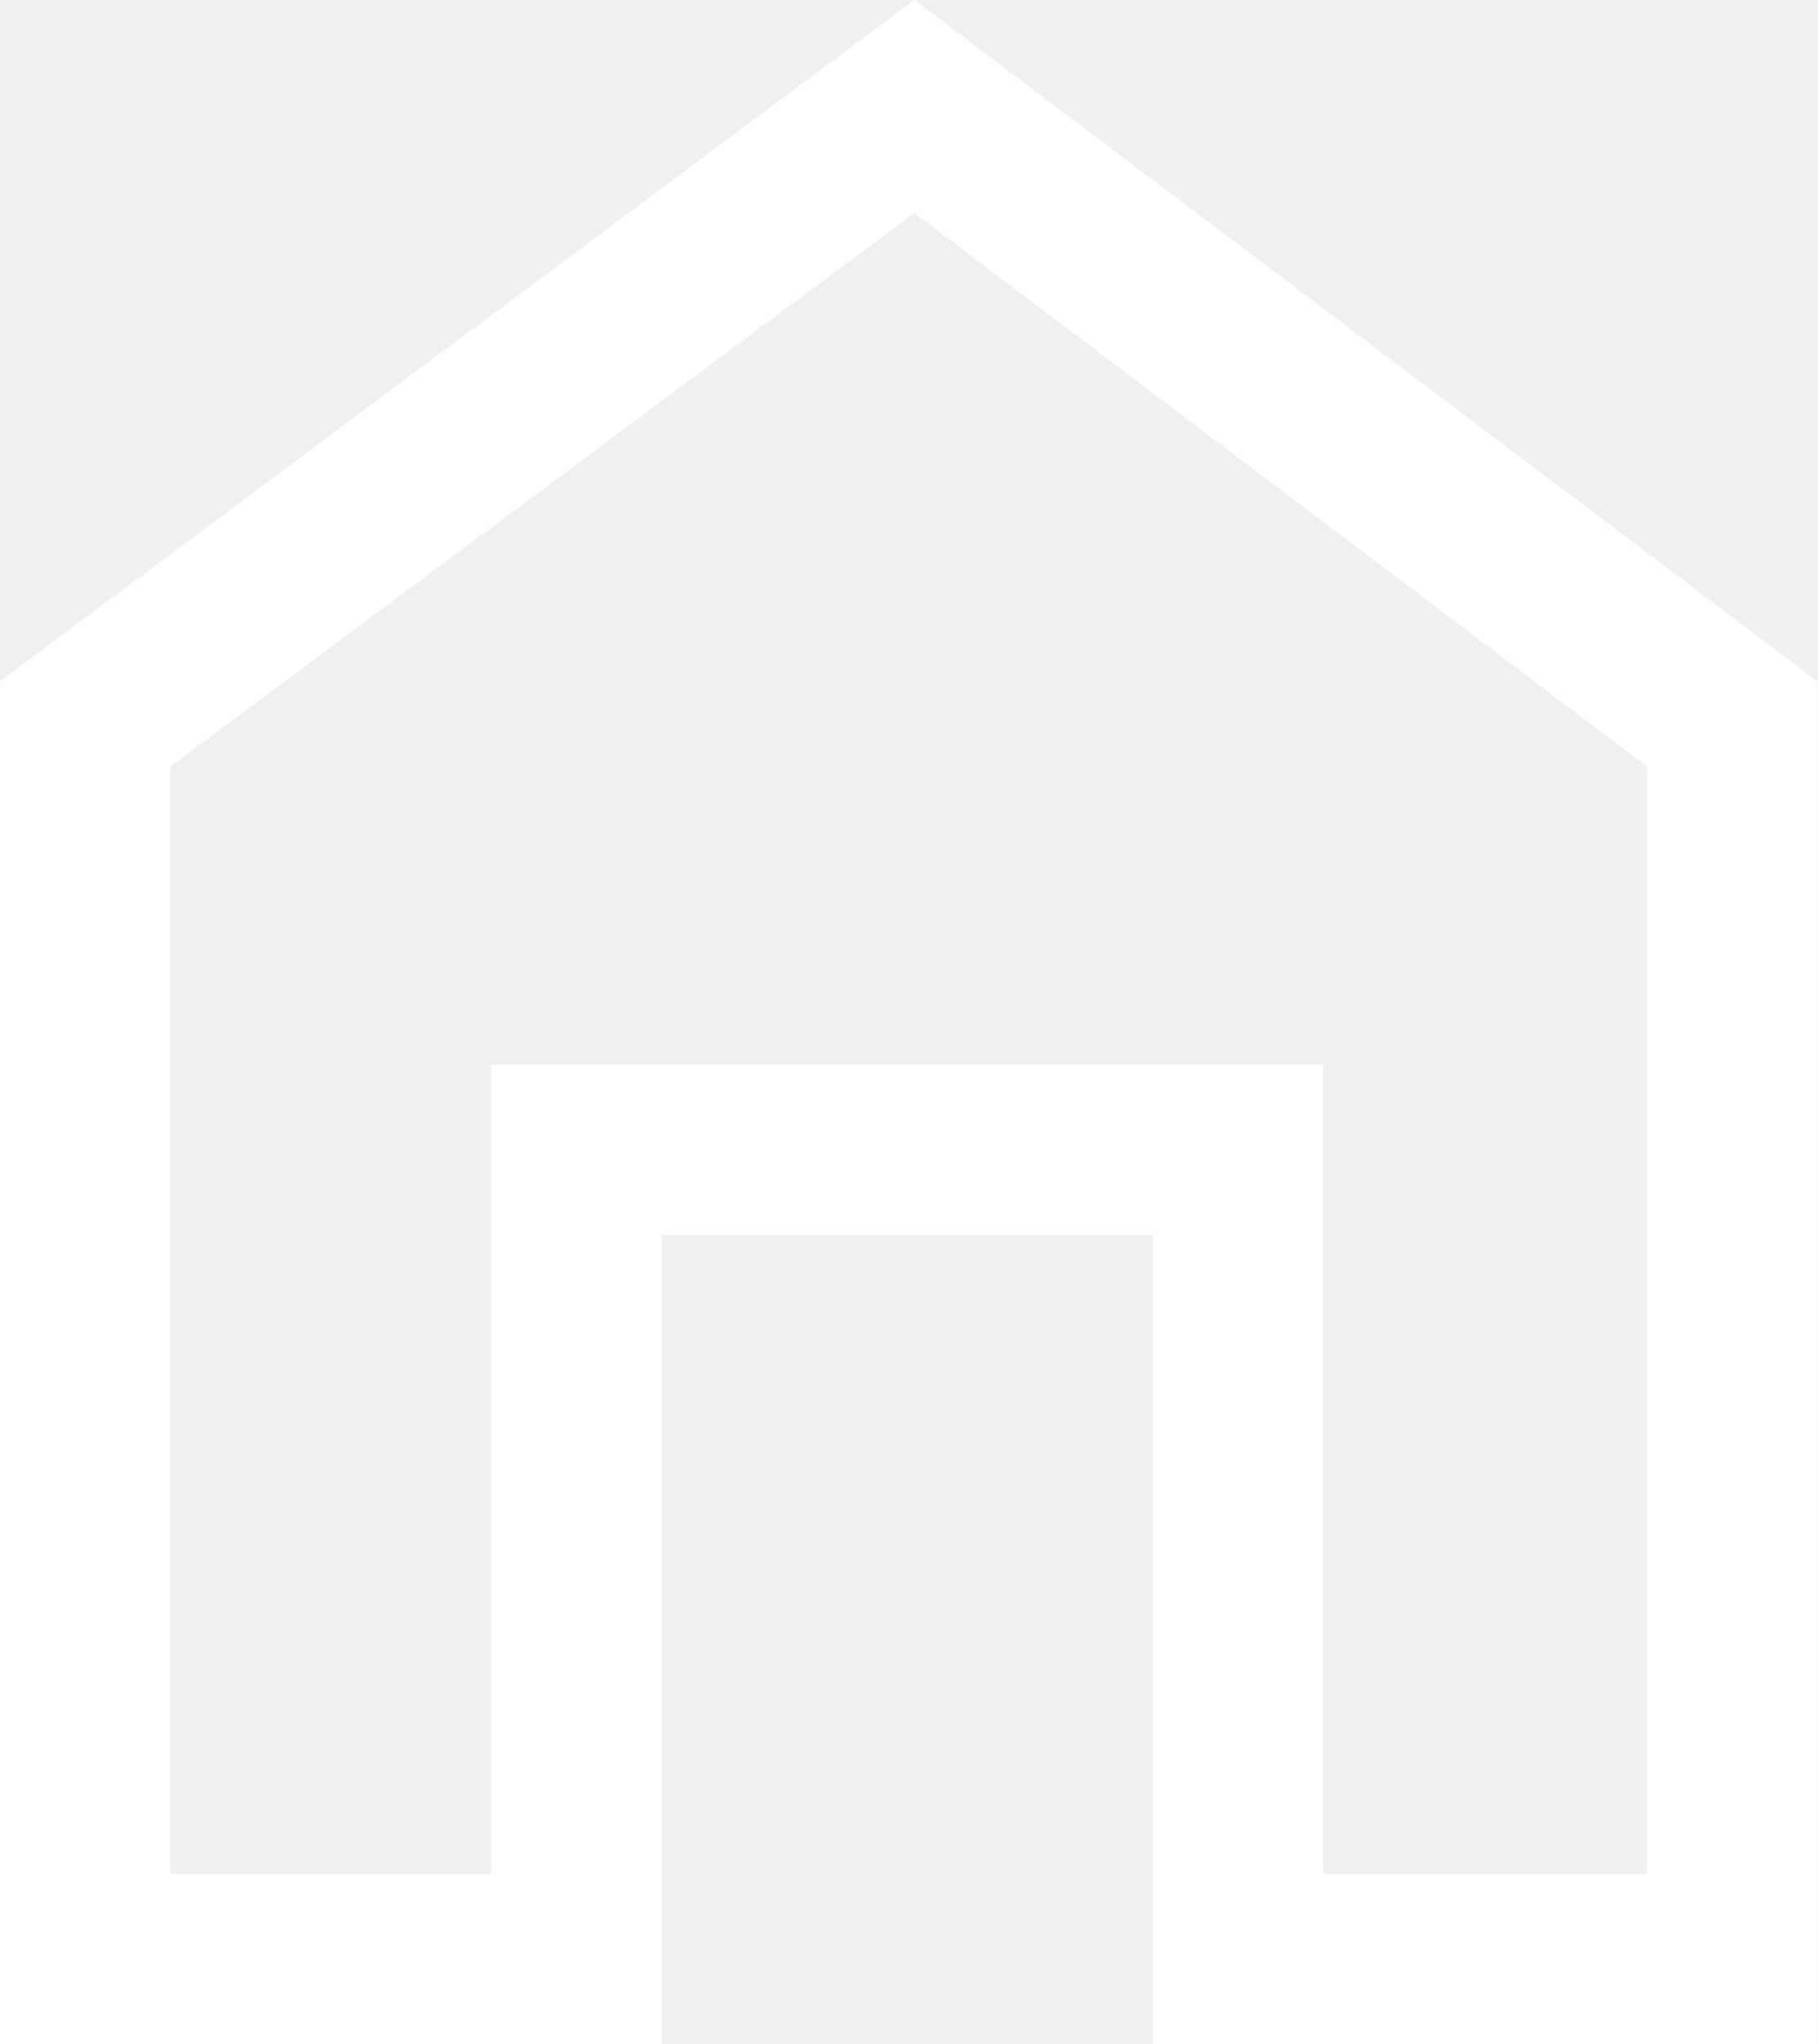
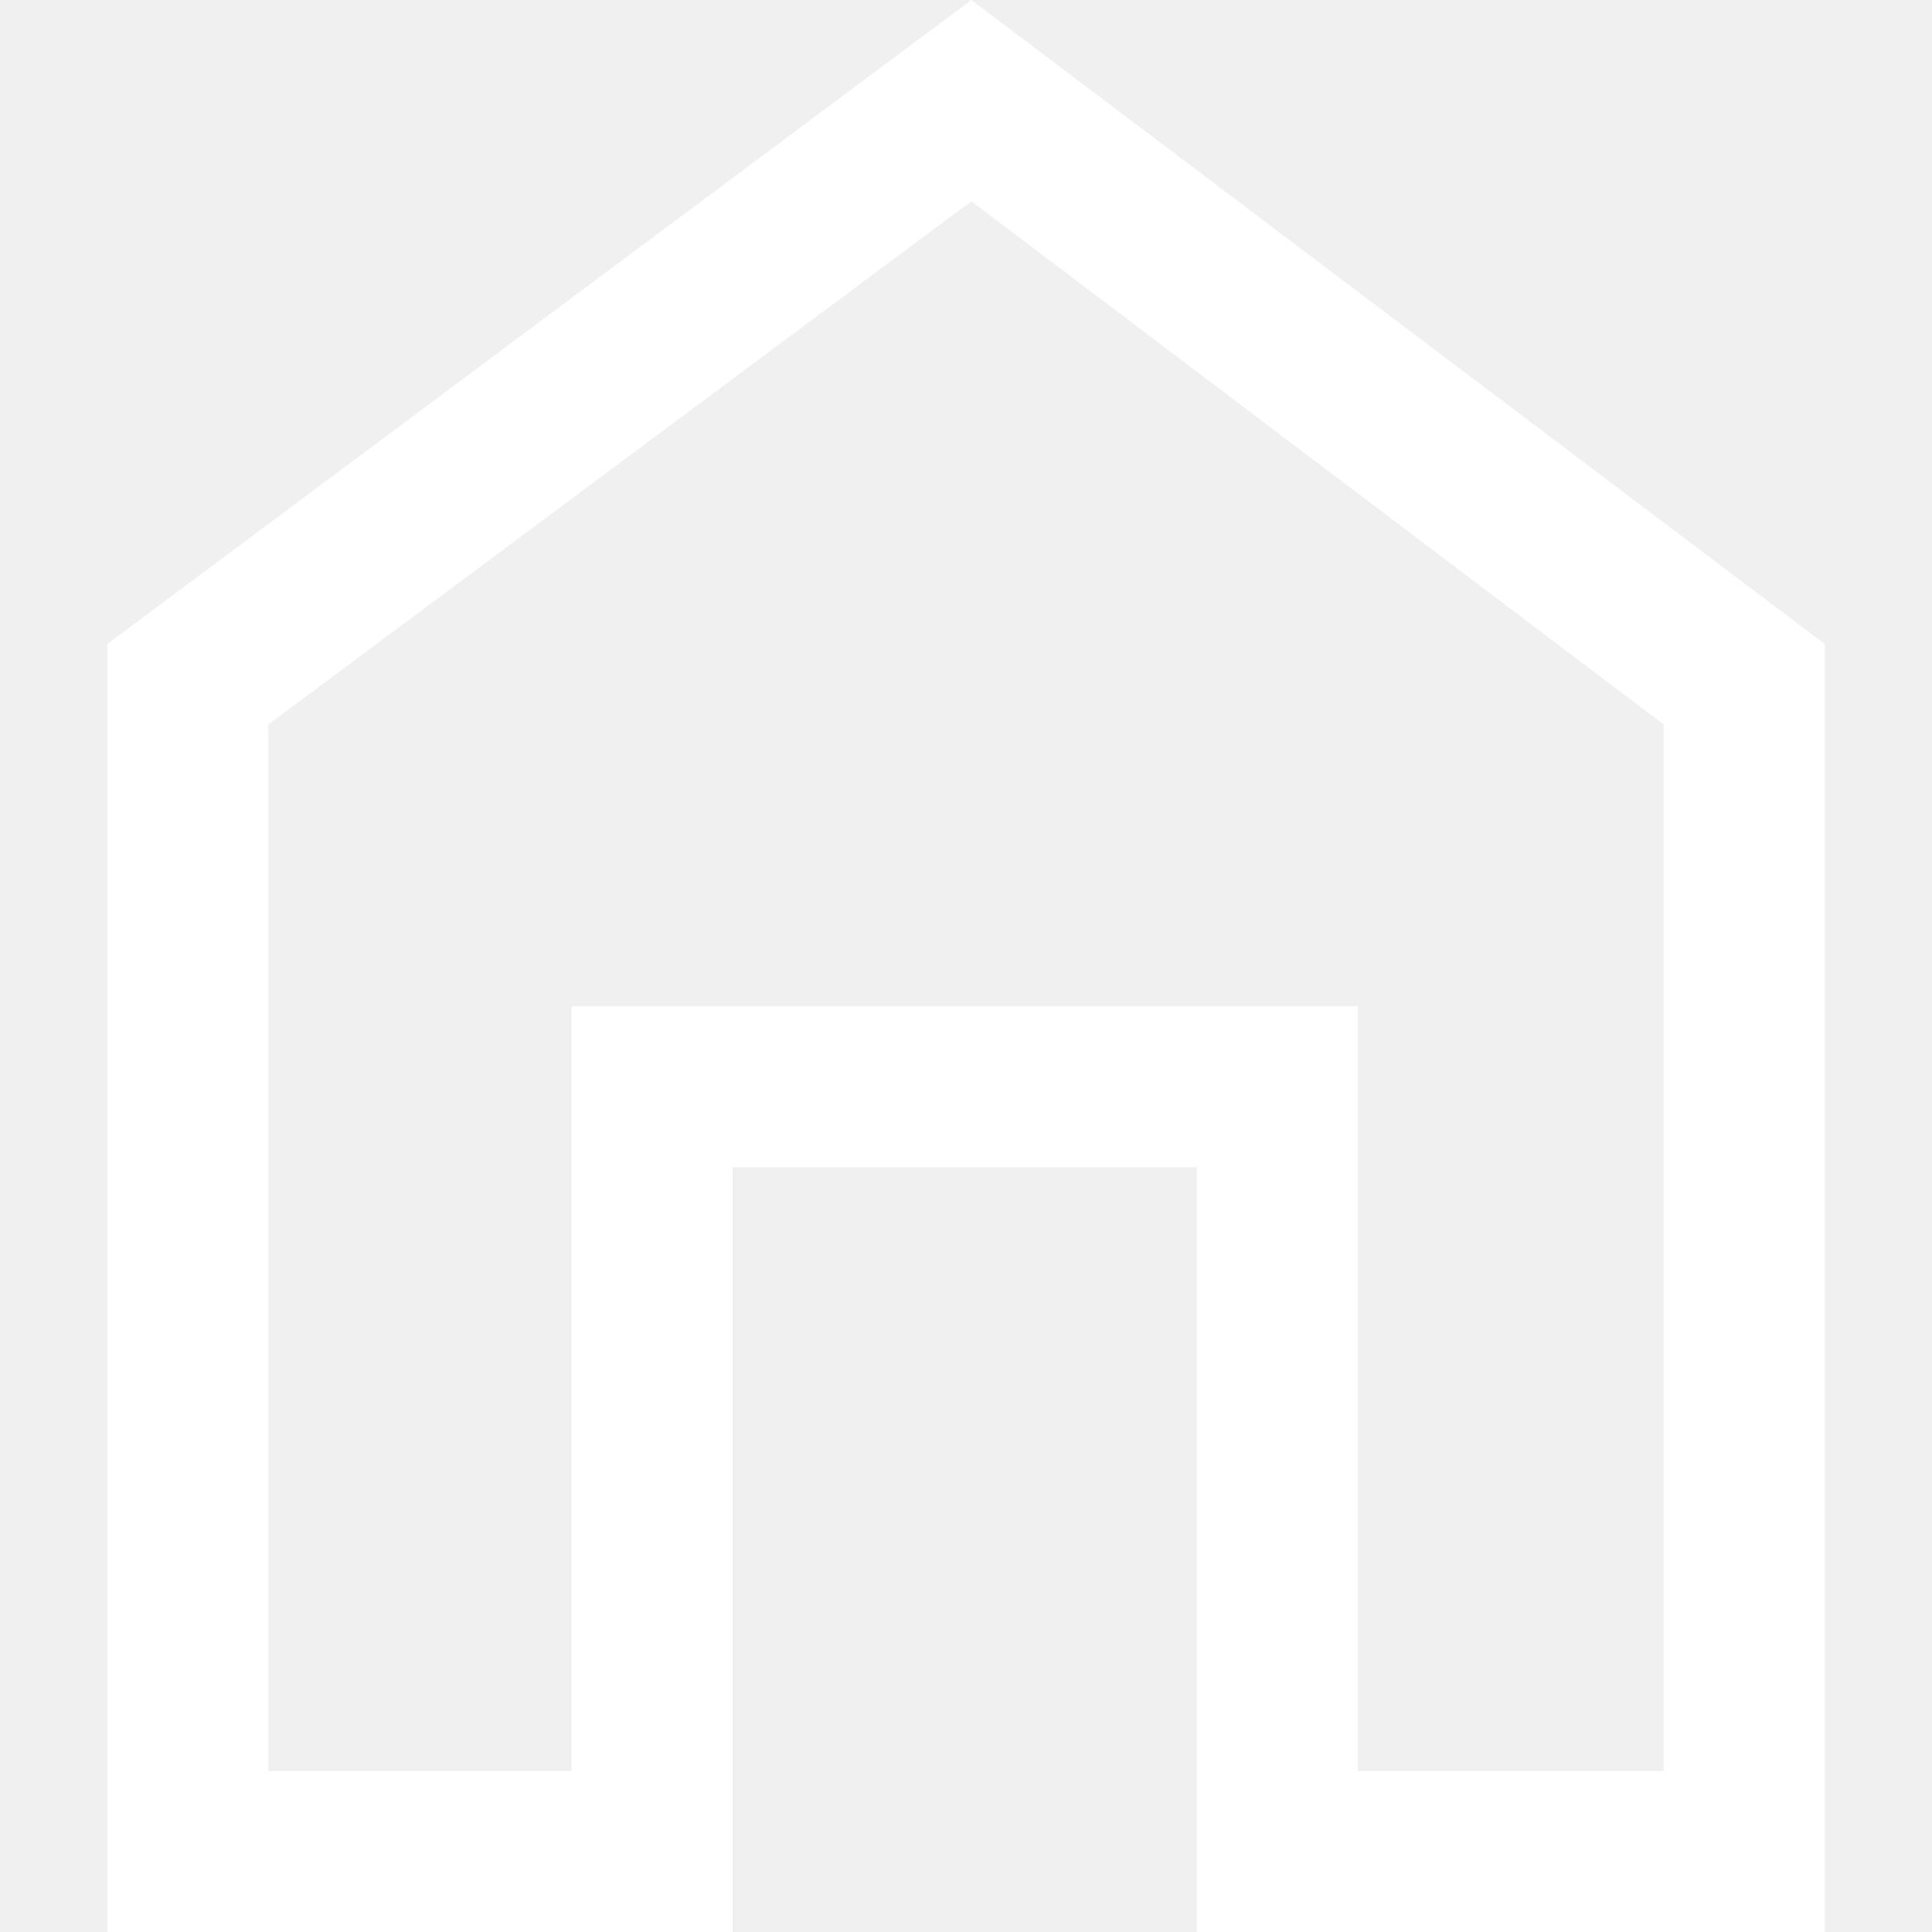
- <svg xmlns="http://www.w3.org/2000/svg" width="32" height="36" viewBox="0 0 32 36">
+ <svg xmlns="http://www.w3.org/2000/svg" width="26" height="26" viewBox="0 0 32 36">
  <path id="home_FILL0_wght400_GRAD0_opsz48" d="M8,42V18L24.1,6,40,18V42H28.3V27.75H19.65V42Zm3-3h5.65V24.75H31.3V39H37V19.5L24.1,9.75,11,19.5ZM24,24.35Z" transform="translate(-8 -6)" fill="#fff" />
</svg>
